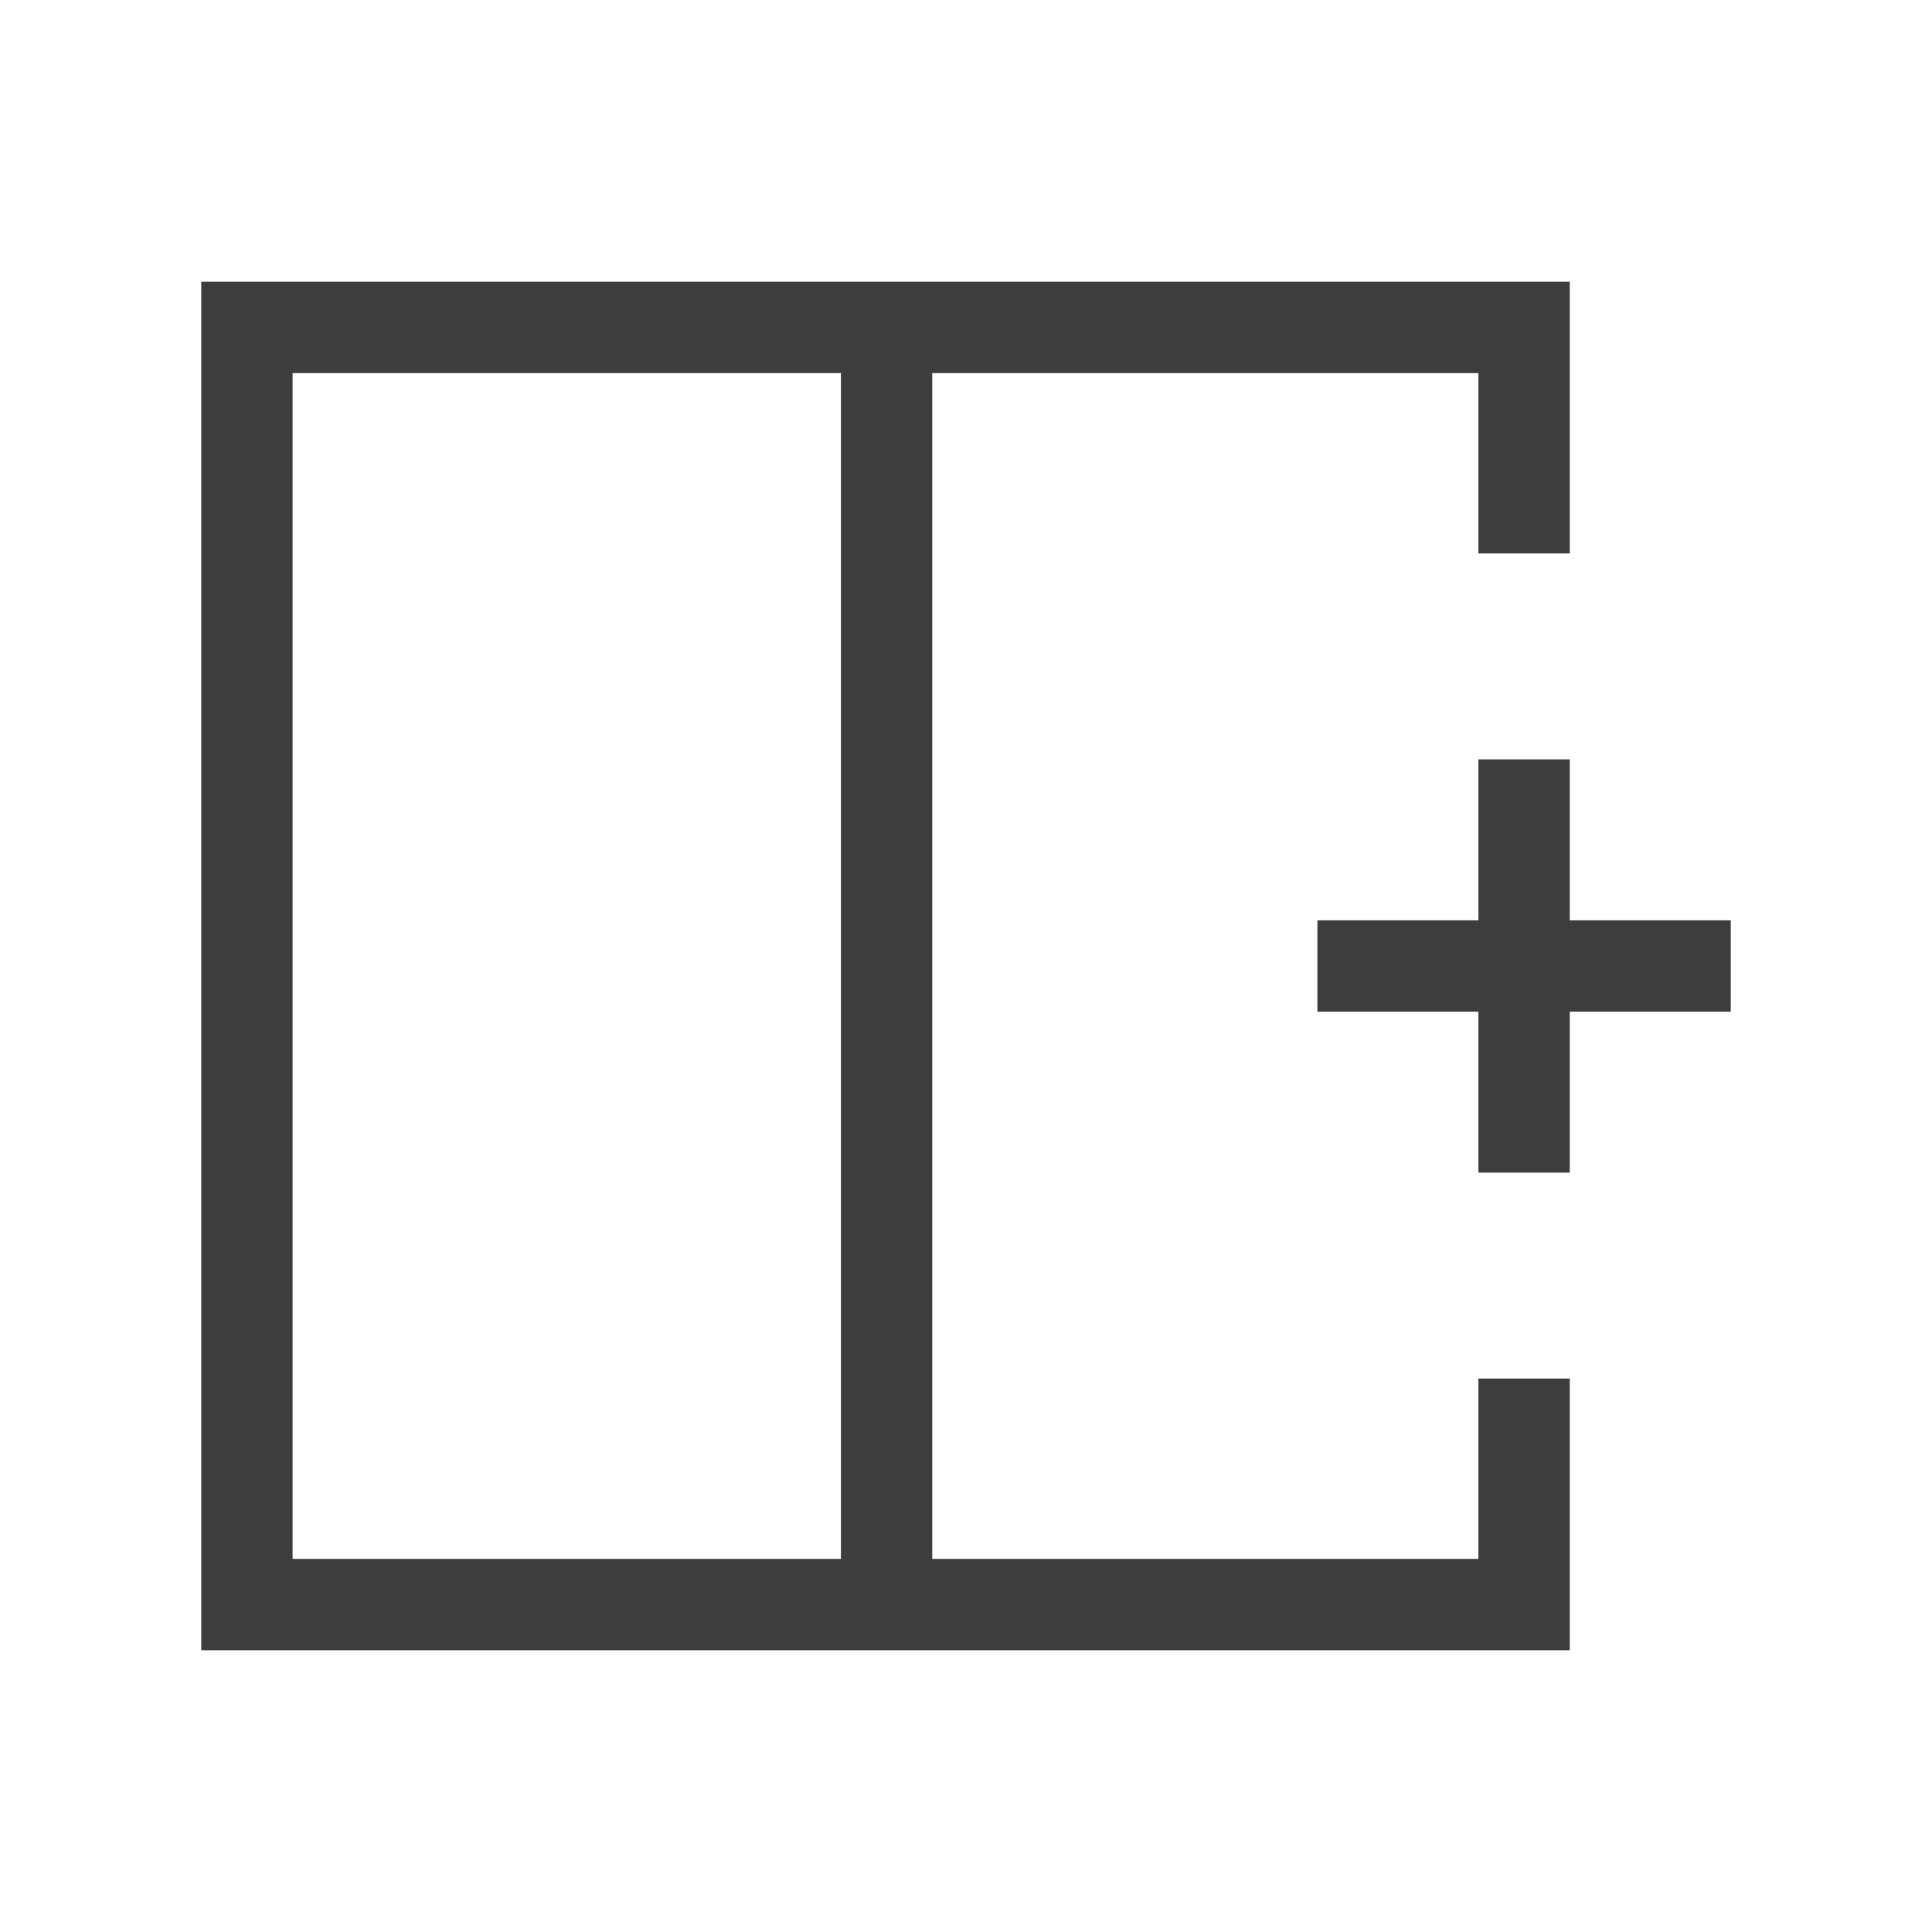
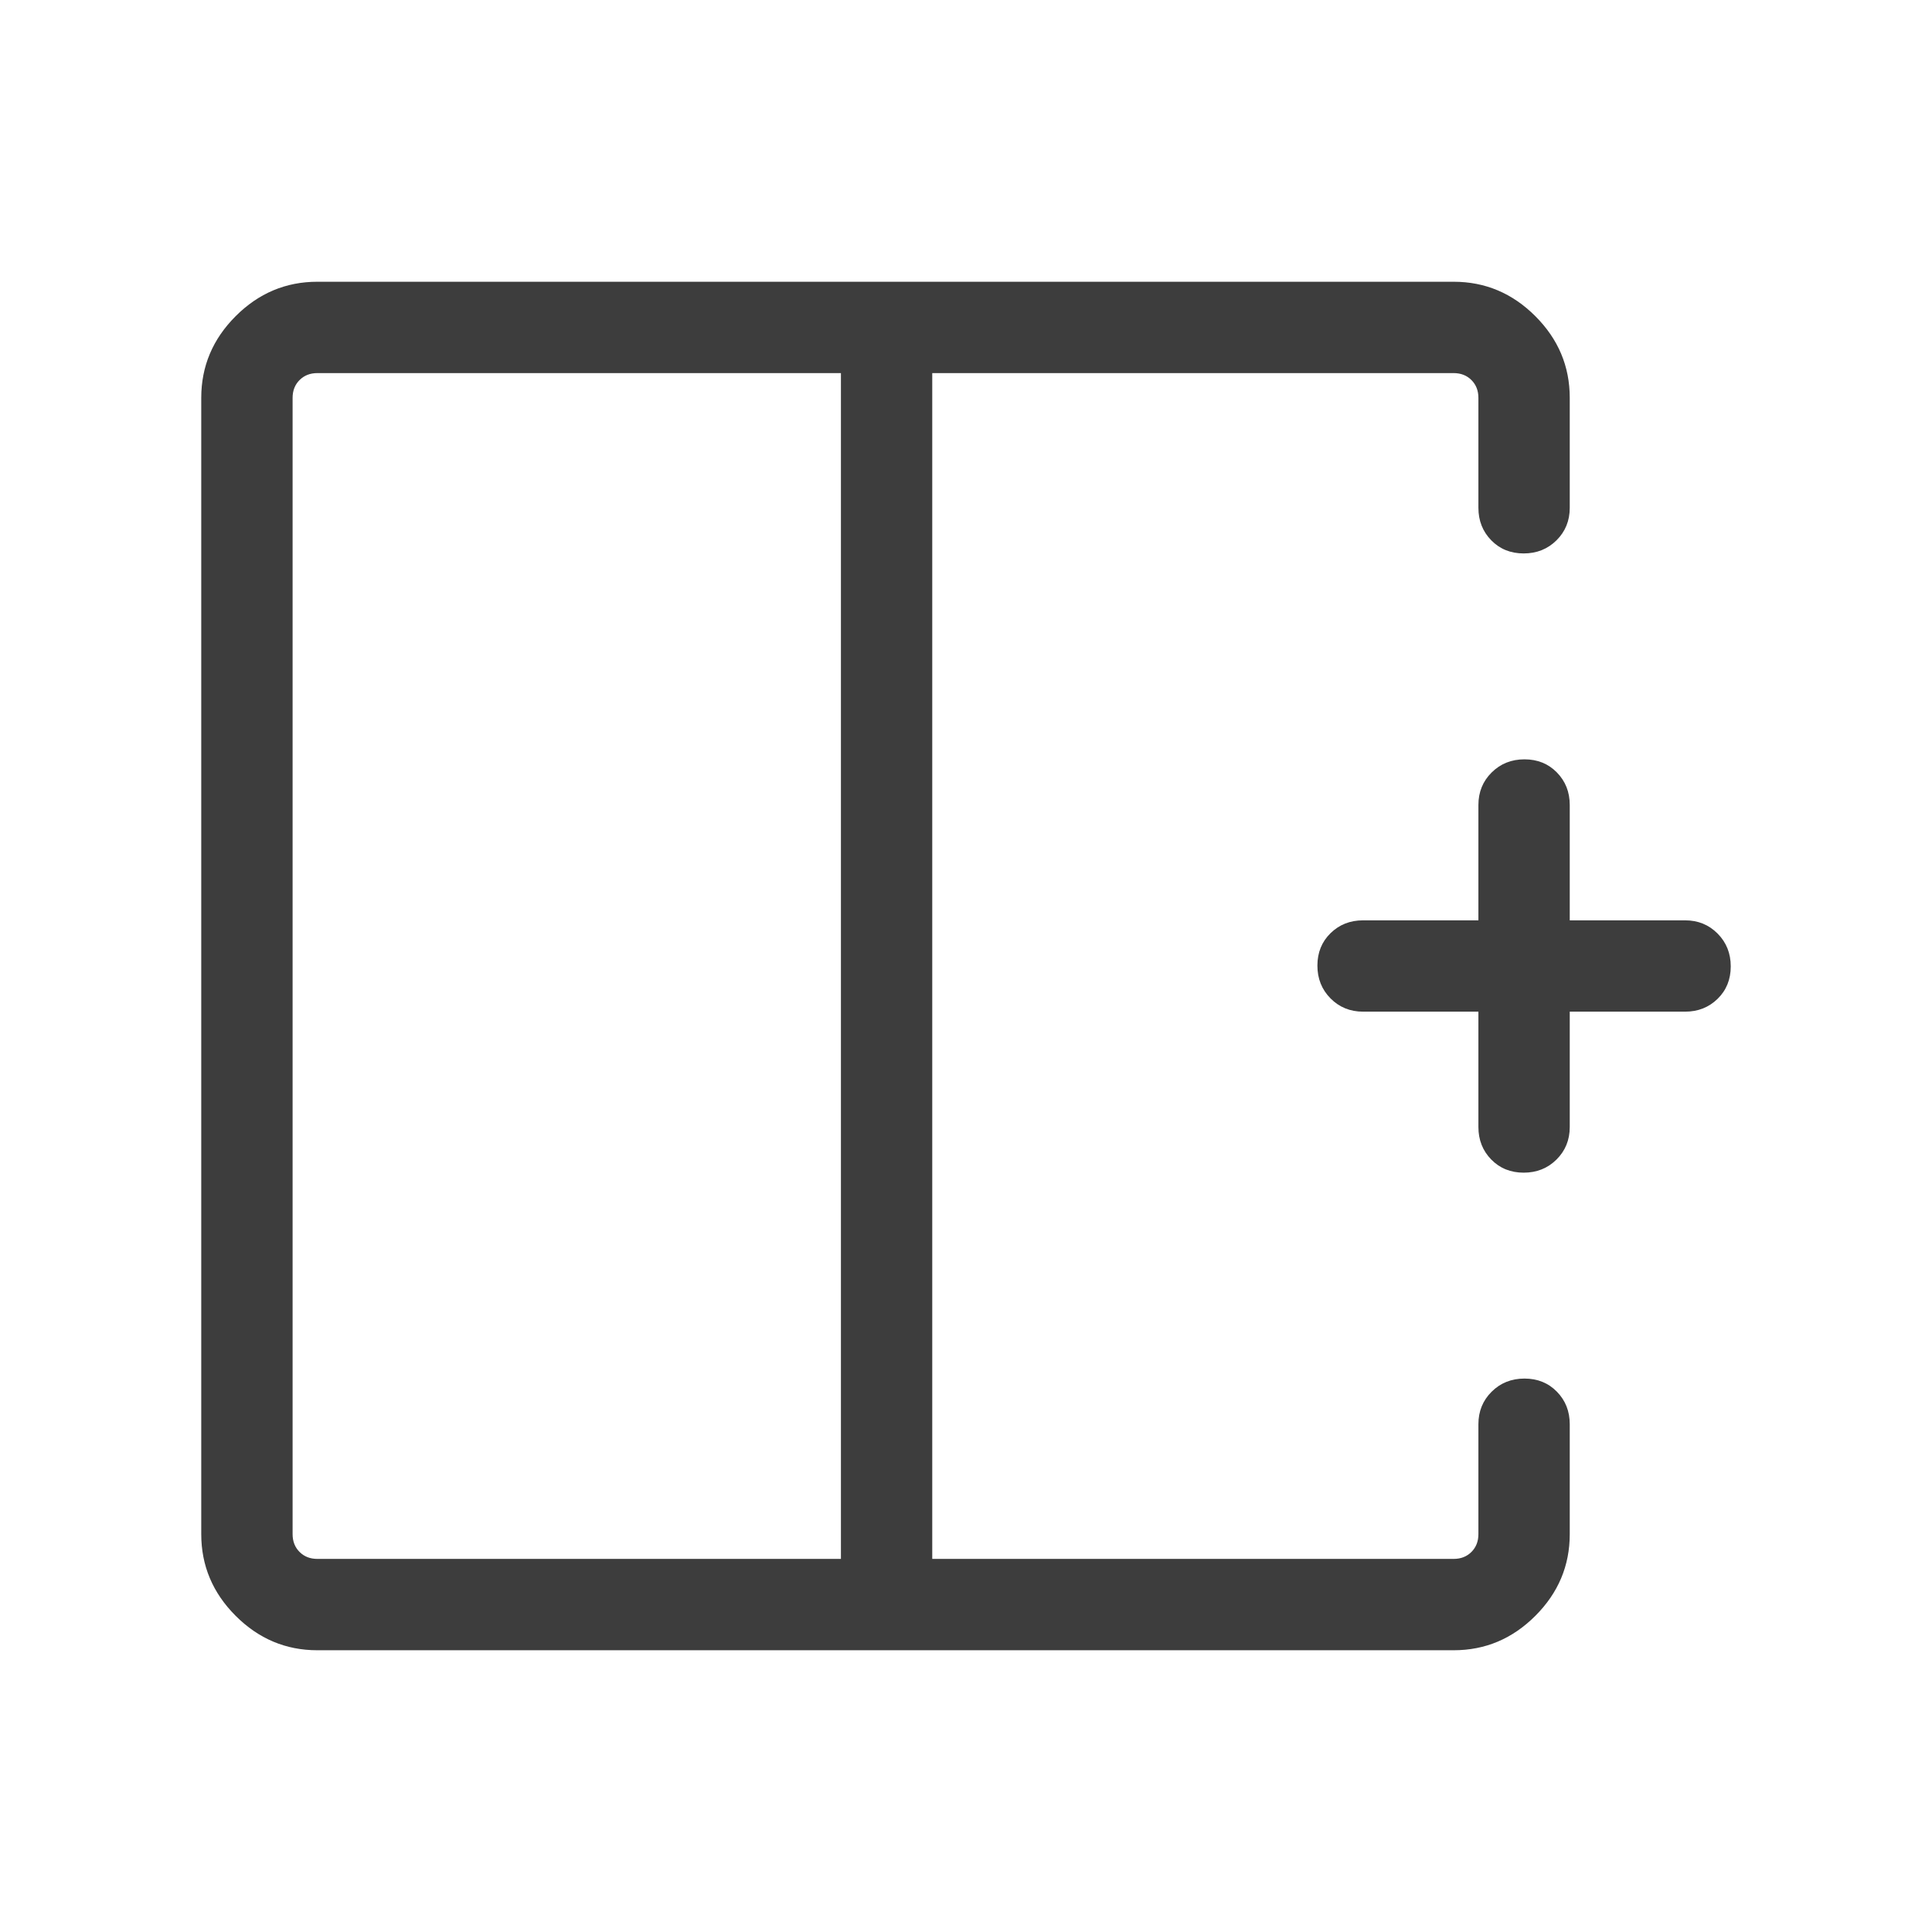
<svg xmlns="http://www.w3.org/2000/svg" height="48" viewBox="0 -960 960 960" width="48">
-   <path fill="#3D3D3D" d="M145.39-774.61v589.22h272.46v-589.22H145.39ZM100-140v-680h680v135H734.61v-89.61H463.23v589.22h271.38V-275H780v135H100Zm363.23-340Zm-45.38 0h45.38-45.38Zm0 0Zm316.76 102.69v-80h-80v-45.38h80v-80H780v80h80v45.38h-80v80h-45.39Z" />
+   <path fill="#3D3D3D" d="M417.85-774.61H157.69q-5.38 0-8.84 3.46t-3.46 8.84v564.62q0 5.38 3.46 8.84t8.84 3.46h260.16v-589.22ZM157.69-140q-23.5 0-40.59-17.1-17.1-17.09-17.1-40.59v-564.62q0-23.5 17.1-40.59 17.09-17.1 40.59-17.1h564.62q23.5 0 40.59 17.1 17.1 17.09 17.1 40.59v54.62q0 9.64-6.58 16.17-6.58 6.52-16.31 6.52-9.73 0-16.11-6.52-6.39-6.53-6.39-16.17v-54.62q0-5.38-3.46-8.84t-8.84-3.46H463.23v589.22h259.08q5.38 0 8.84-3.46t3.46-8.84v-54.62q0-9.64 6.59-16.17 6.58-6.52 16.3-6.52 9.73 0 16.11 6.52 6.39 6.53 6.39 16.17v54.62q0 23.5-17.1 40.59-17.09 17.1-40.59 17.1H157.69ZM741-383.83q-6.39-6.53-6.39-16.17v-57.31h-57.3q-9.65 0-16.17-6.58-6.53-6.58-6.53-16.31 0-9.72 6.53-16.11 6.52-6.38 16.17-6.38h57.3V-560q0-9.64 6.59-16.17 6.58-6.52 16.3-6.52 9.73 0 16.11 6.52Q780-569.64 780-560v57.31h57.31q9.64 0 16.16 6.58 6.53 6.58 6.53 16.31 0 9.72-6.53 16.11-6.52 6.38-16.16 6.38H780V-400q0 9.64-6.58 16.17-6.58 6.52-16.31 6.52-9.73 0-16.11-6.52ZM463.23-480Zm-45.38 0h45.38-45.38Zm0 0Z" />
</svg>
